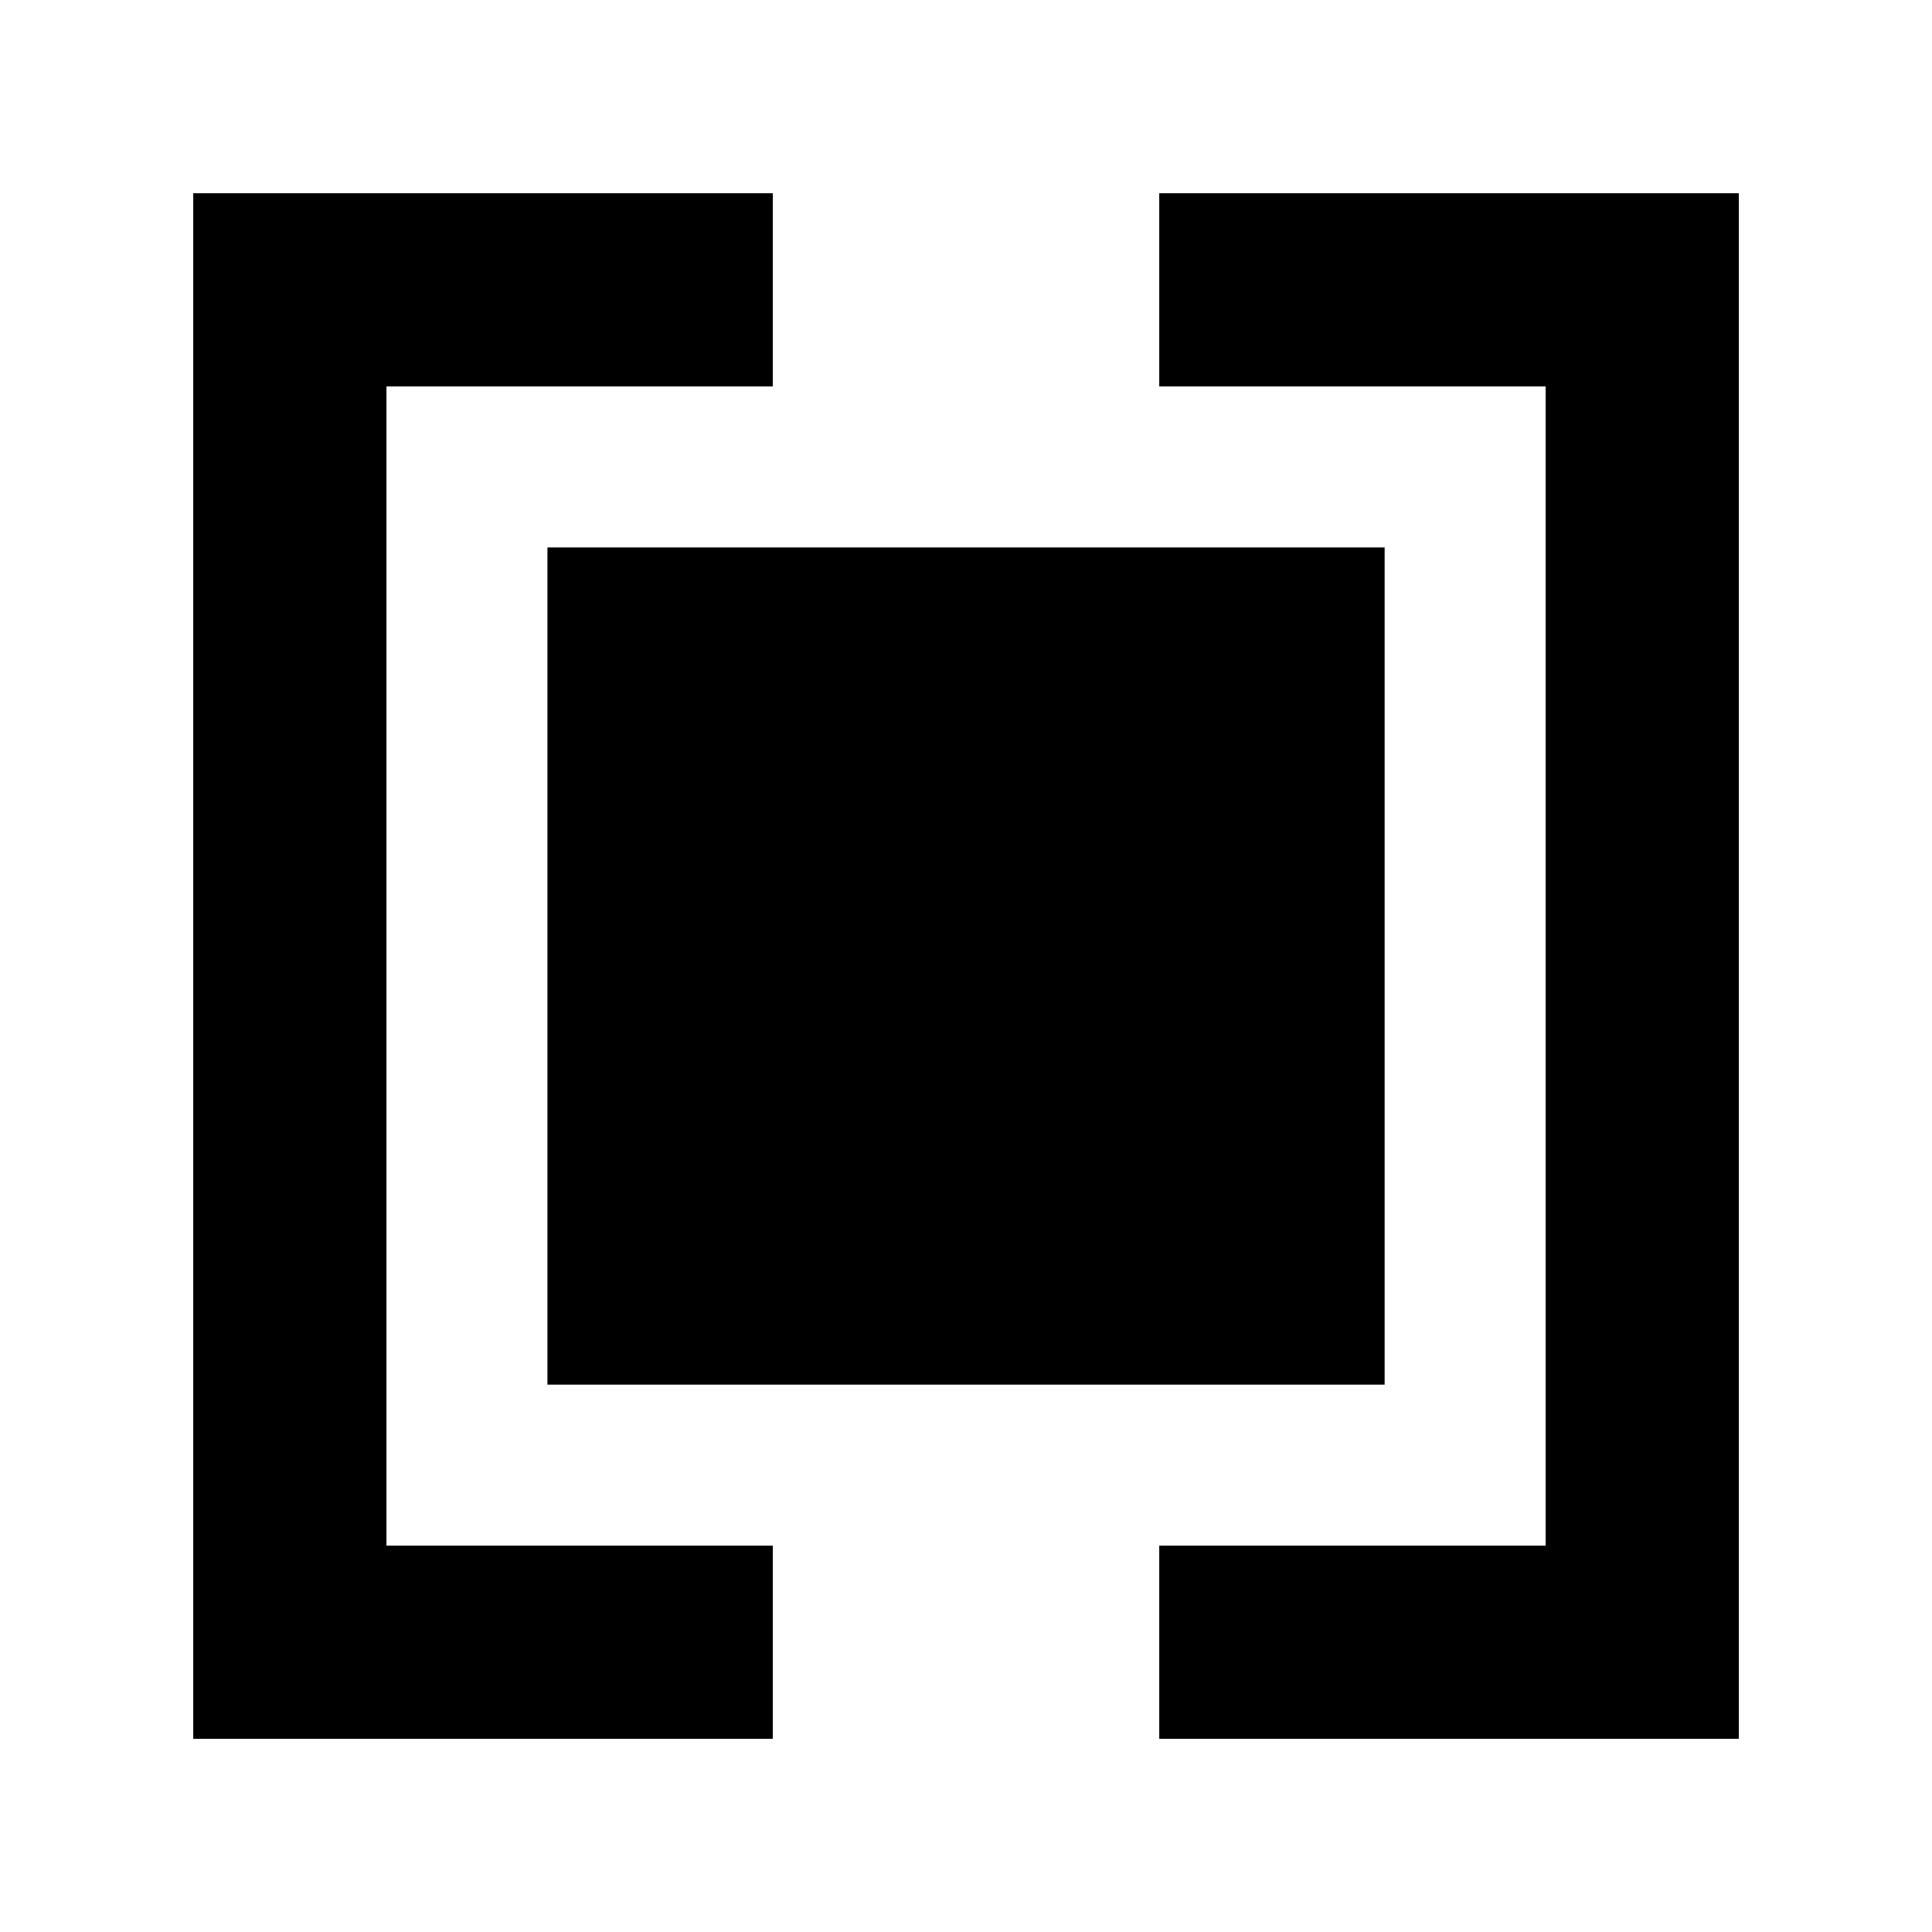
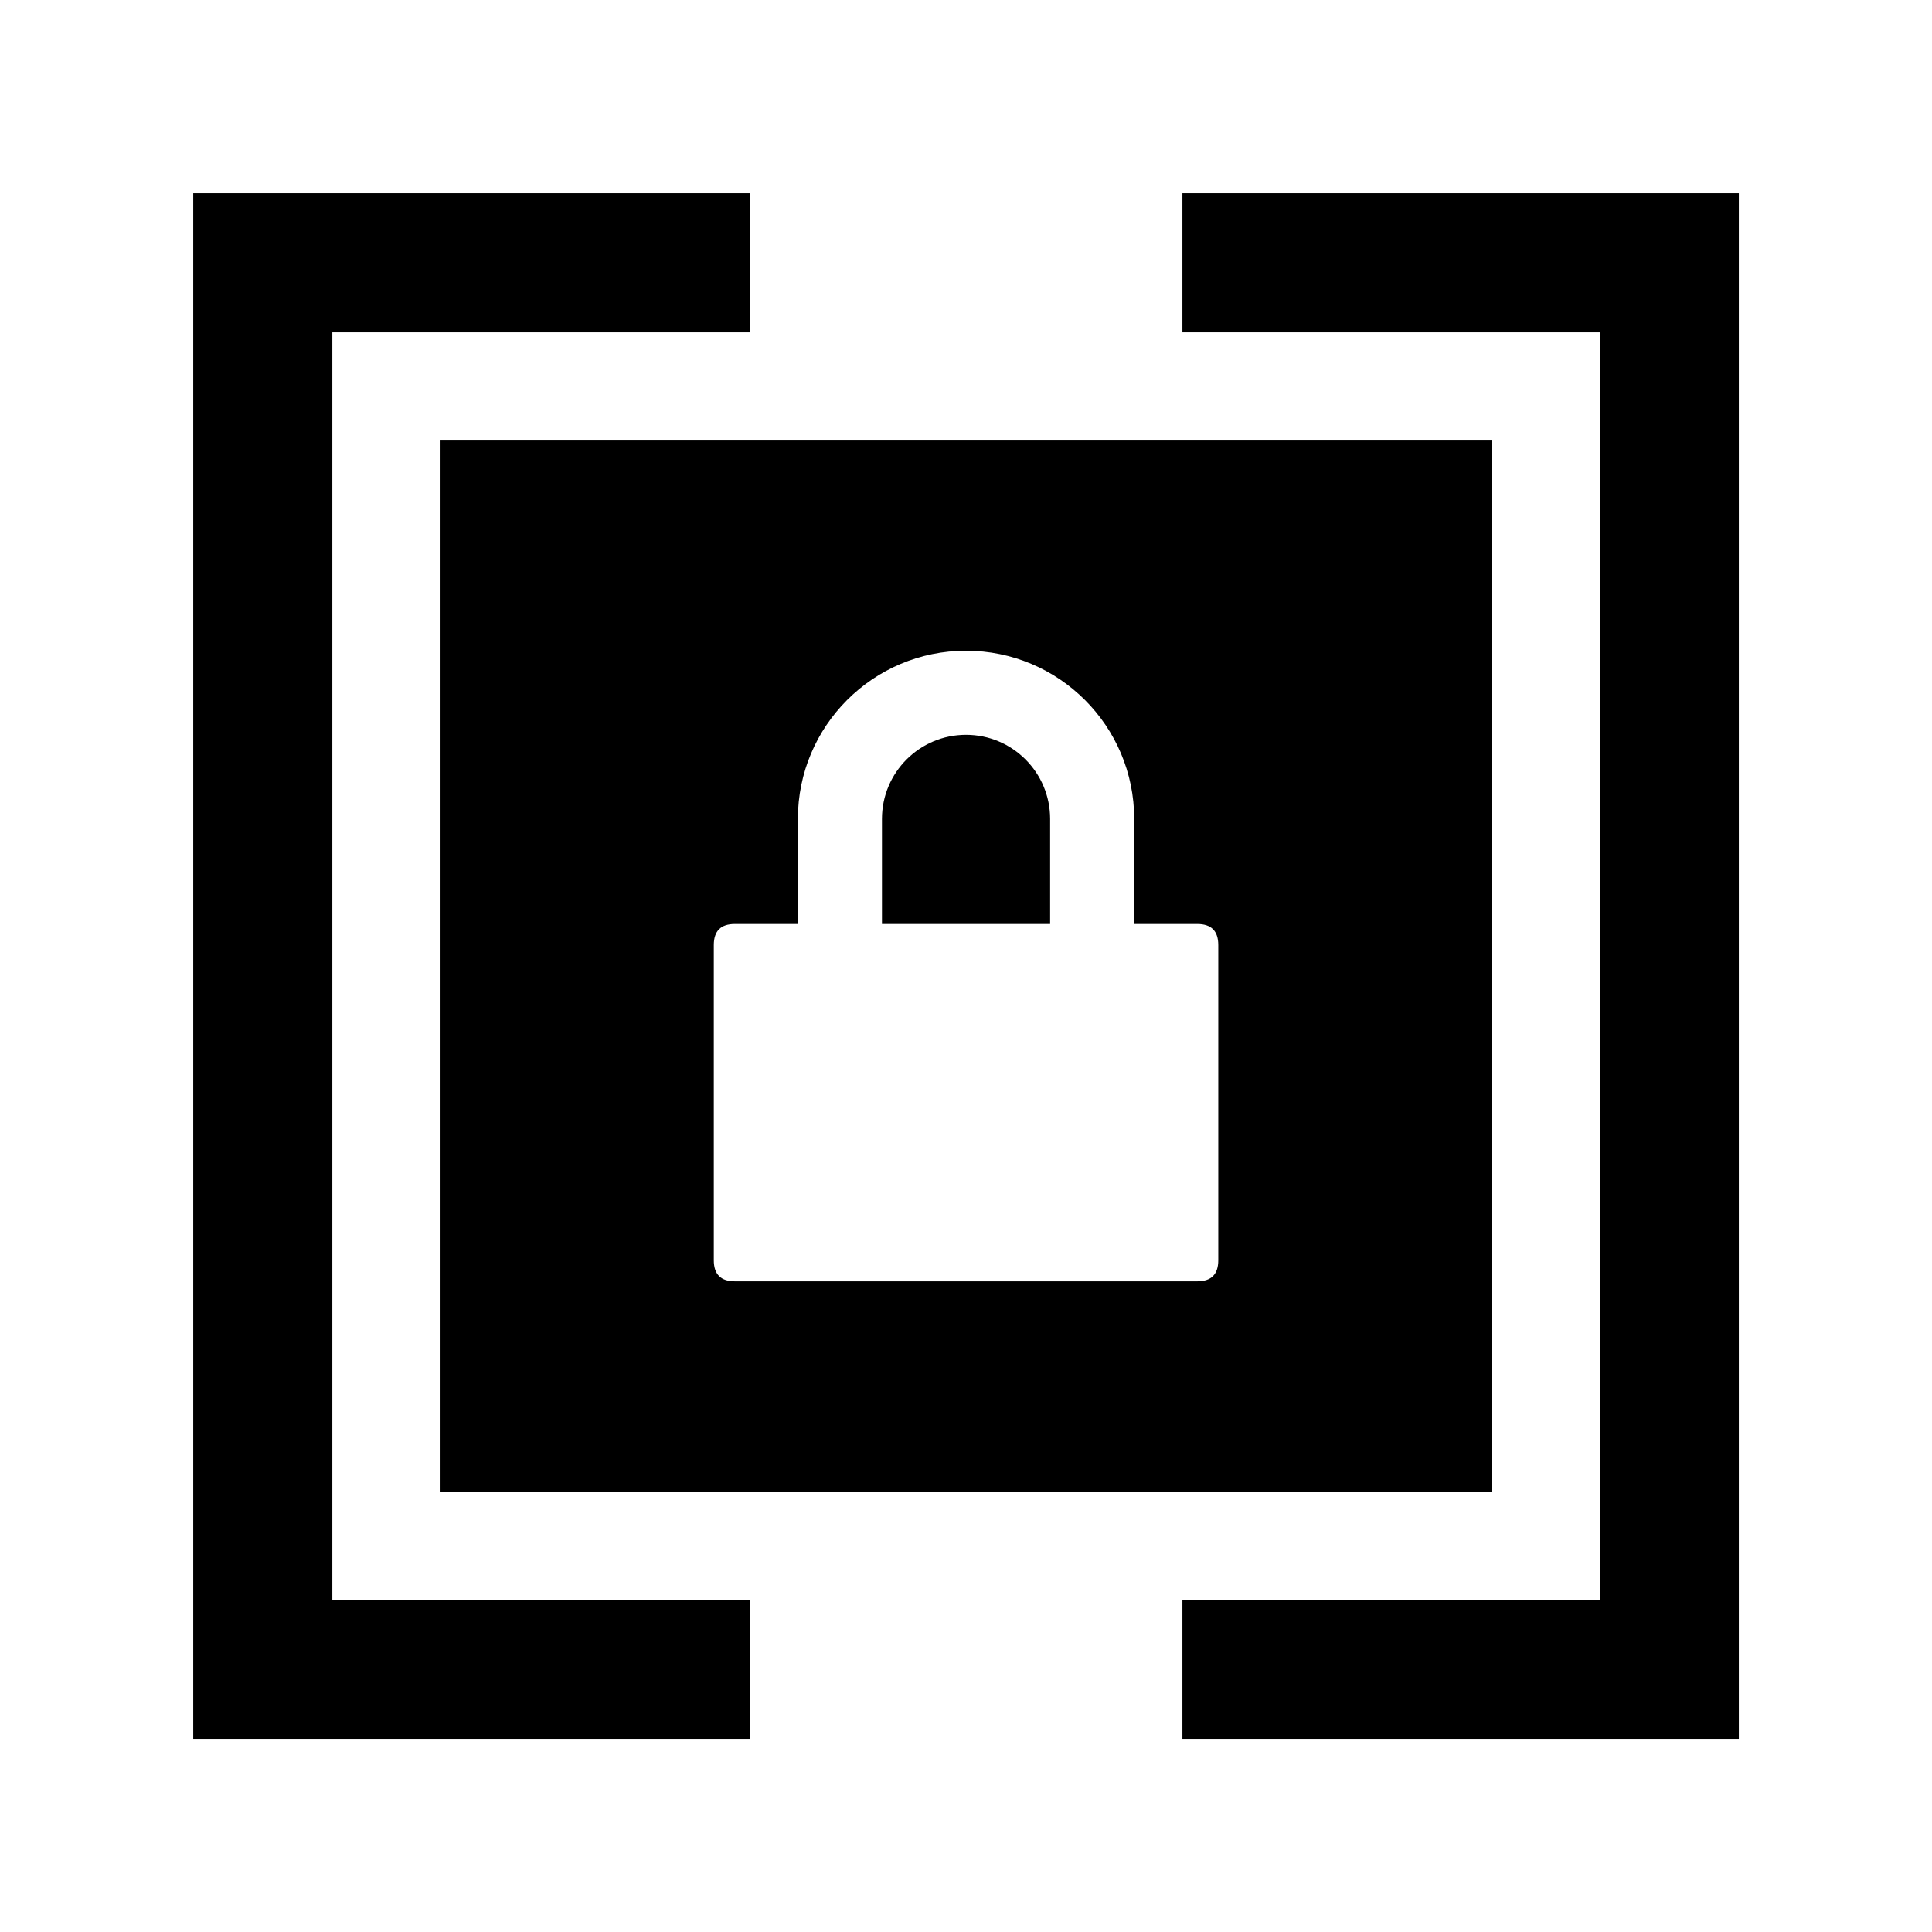
<svg xmlns="http://www.w3.org/2000/svg" width="160" height="160" viewBox="0 0 160 160" role="img" aria-labelledby="title desc">
  <g transform="translate(-5.33 -5.33) scale(0.3333333)">
-     <path d="M64 64 H208 V112 H112 V400 H208 V448 H64 Z" fill="currentColor" />
-     <path d="M448 64 H304 V112 H400 V400 H304 V448 H448 Z" fill="currentColor" />
-     <path d="M152 152 H360 V360 H152 Z" fill="currentColor" />
+     <path d="M64 64 H202.24 V98.56 H98.56 V413.44 H202.24 V448 H64 Z" fill="currentColor" fill-rule="evenodd" />
+     <path d="M448 64 H309.76 V98.56 H413.44 V413.44 H309.76 V448 H448 Z" fill="currentColor" fill-rule="evenodd" />
+     <path d="M125.44 125.44 H386.56 V386.56 H125.44 Z M193.331 250.778 Q193.331 245.555 198.554 245.555 H214.221 V219.443 A41.779 41.779 0 0 1 297.779 219.443 V245.555 H313.446 Q318.669 245.555 318.669 250.778 V329.114 Q318.669 334.336 313.446 334.336 H198.554 Q193.331 334.336 193.331 329.114 Z M235.11 245.555 H276.89 V219.443 A20.89 20.89 0 0 0 235.11 219.443 Z" fill="currentColor" fill-rule="evenodd" />
  </g>
</svg>
